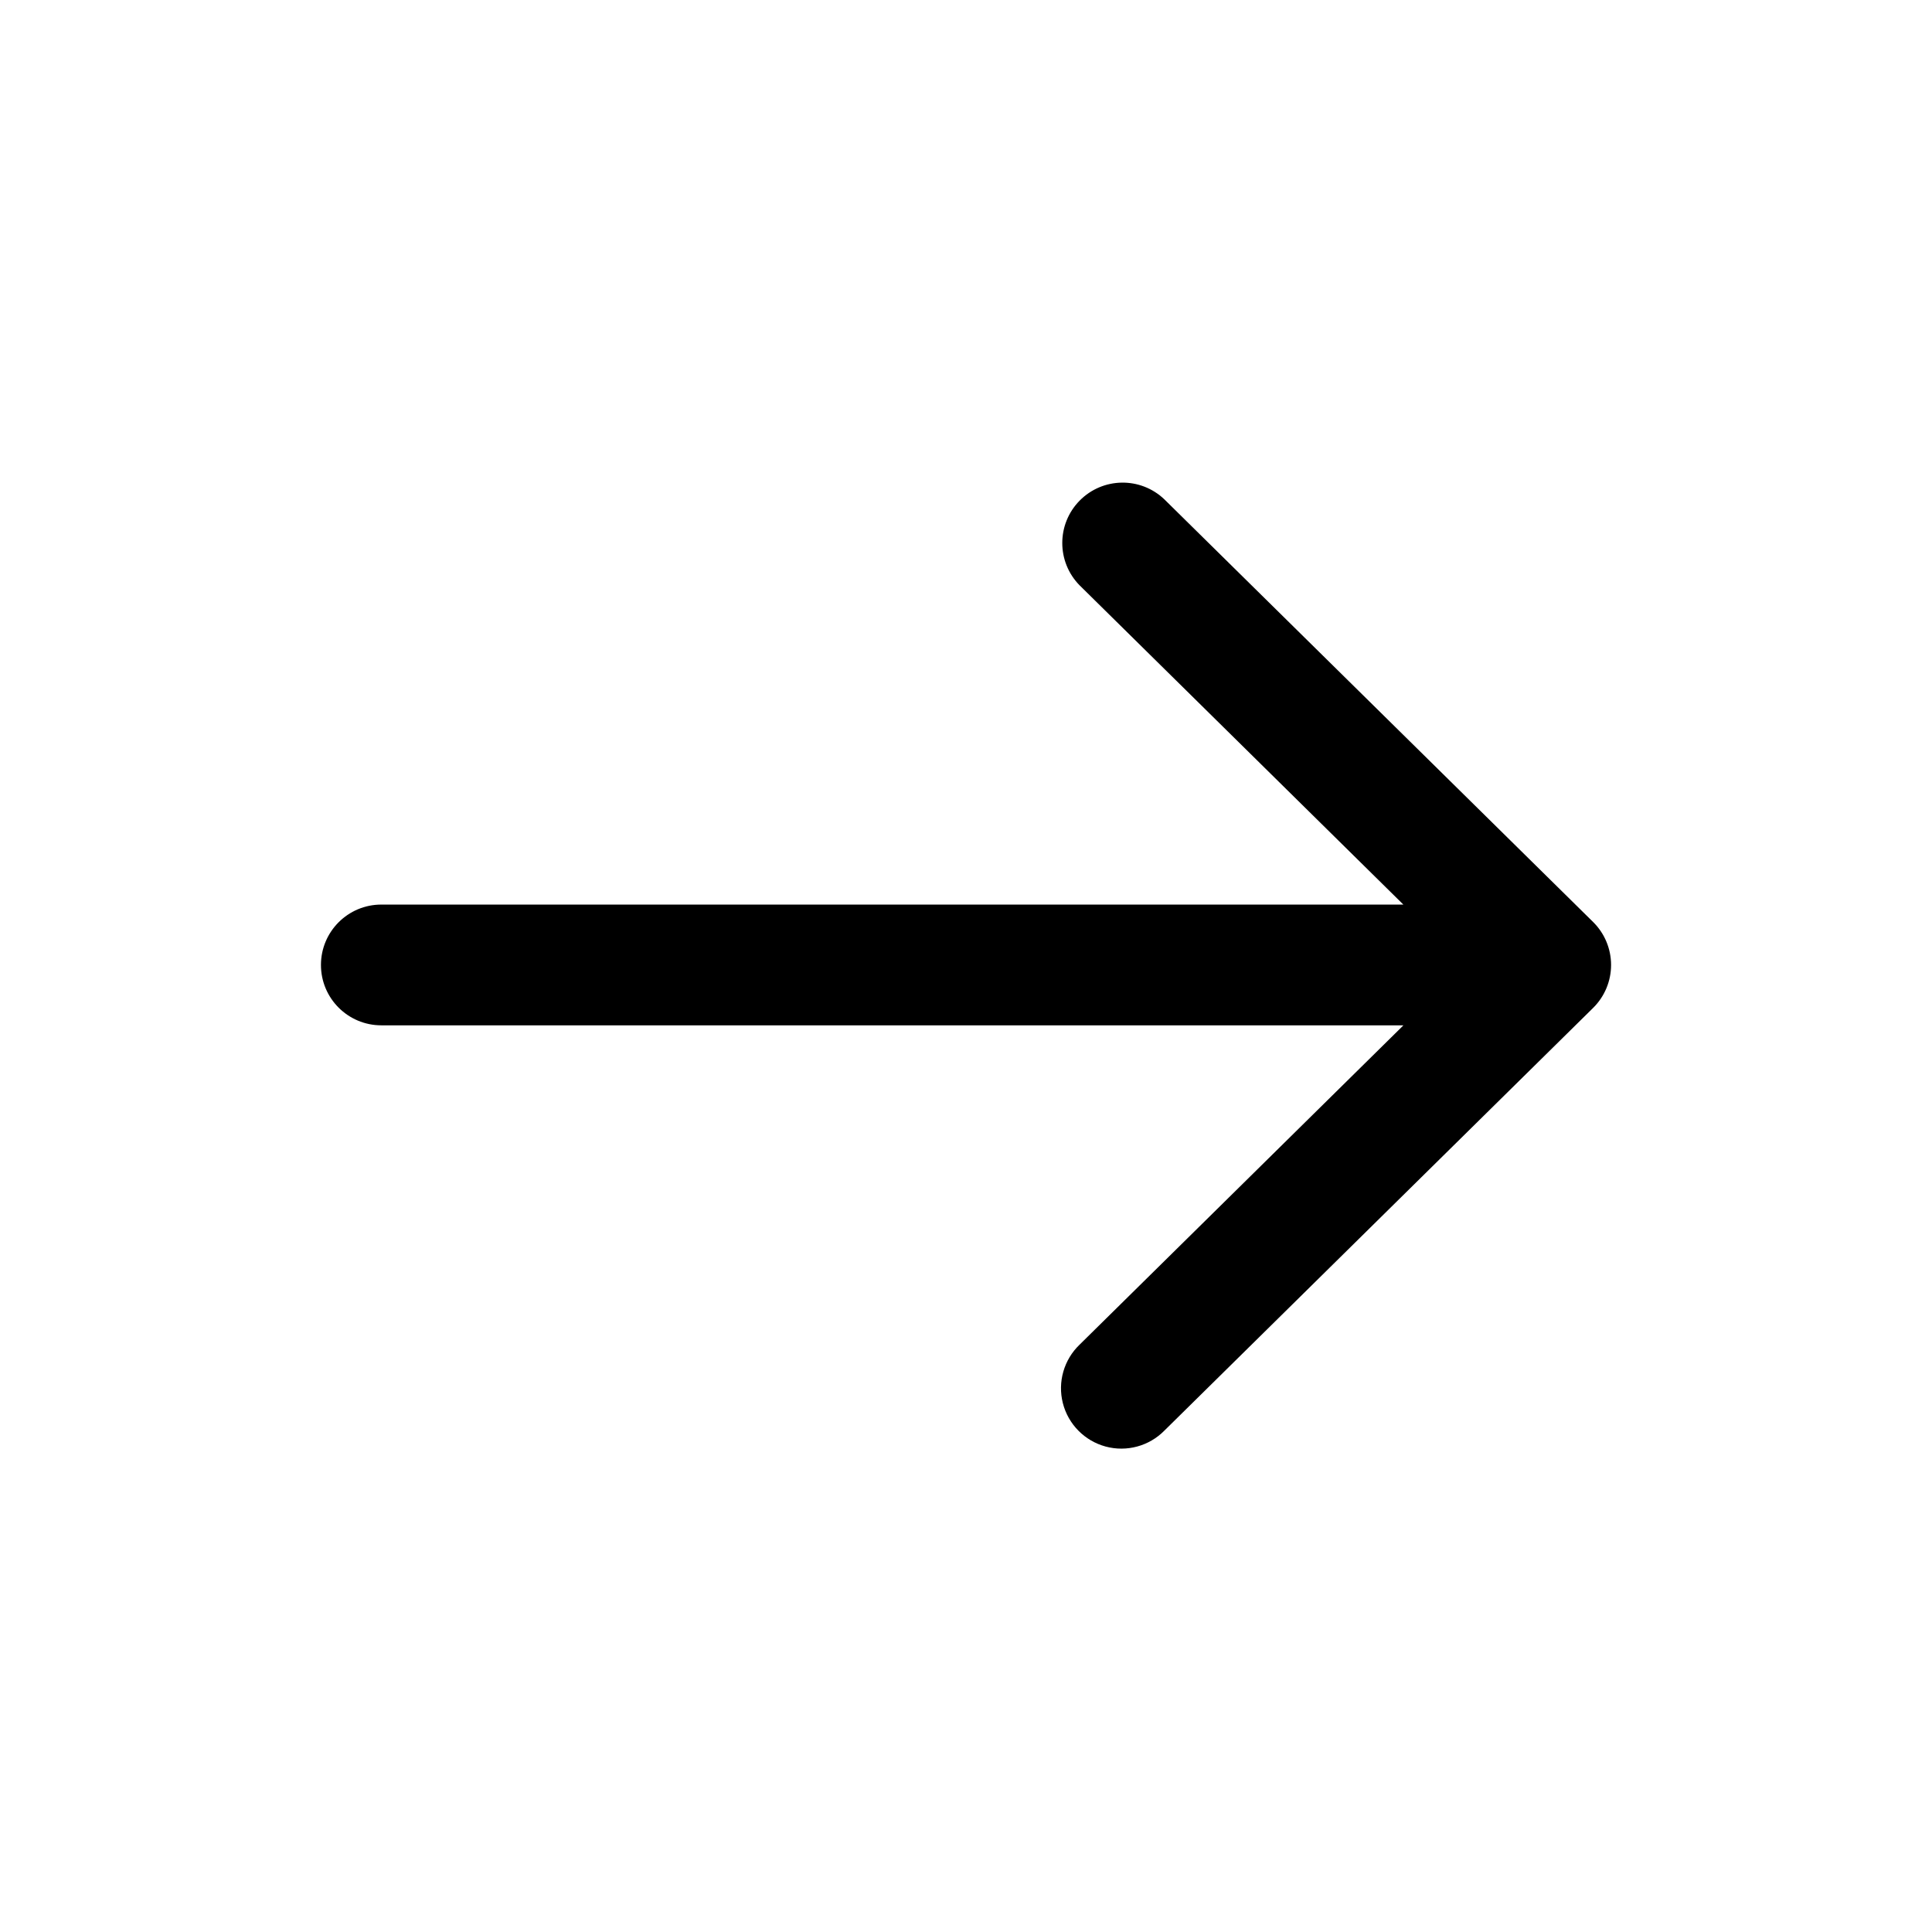
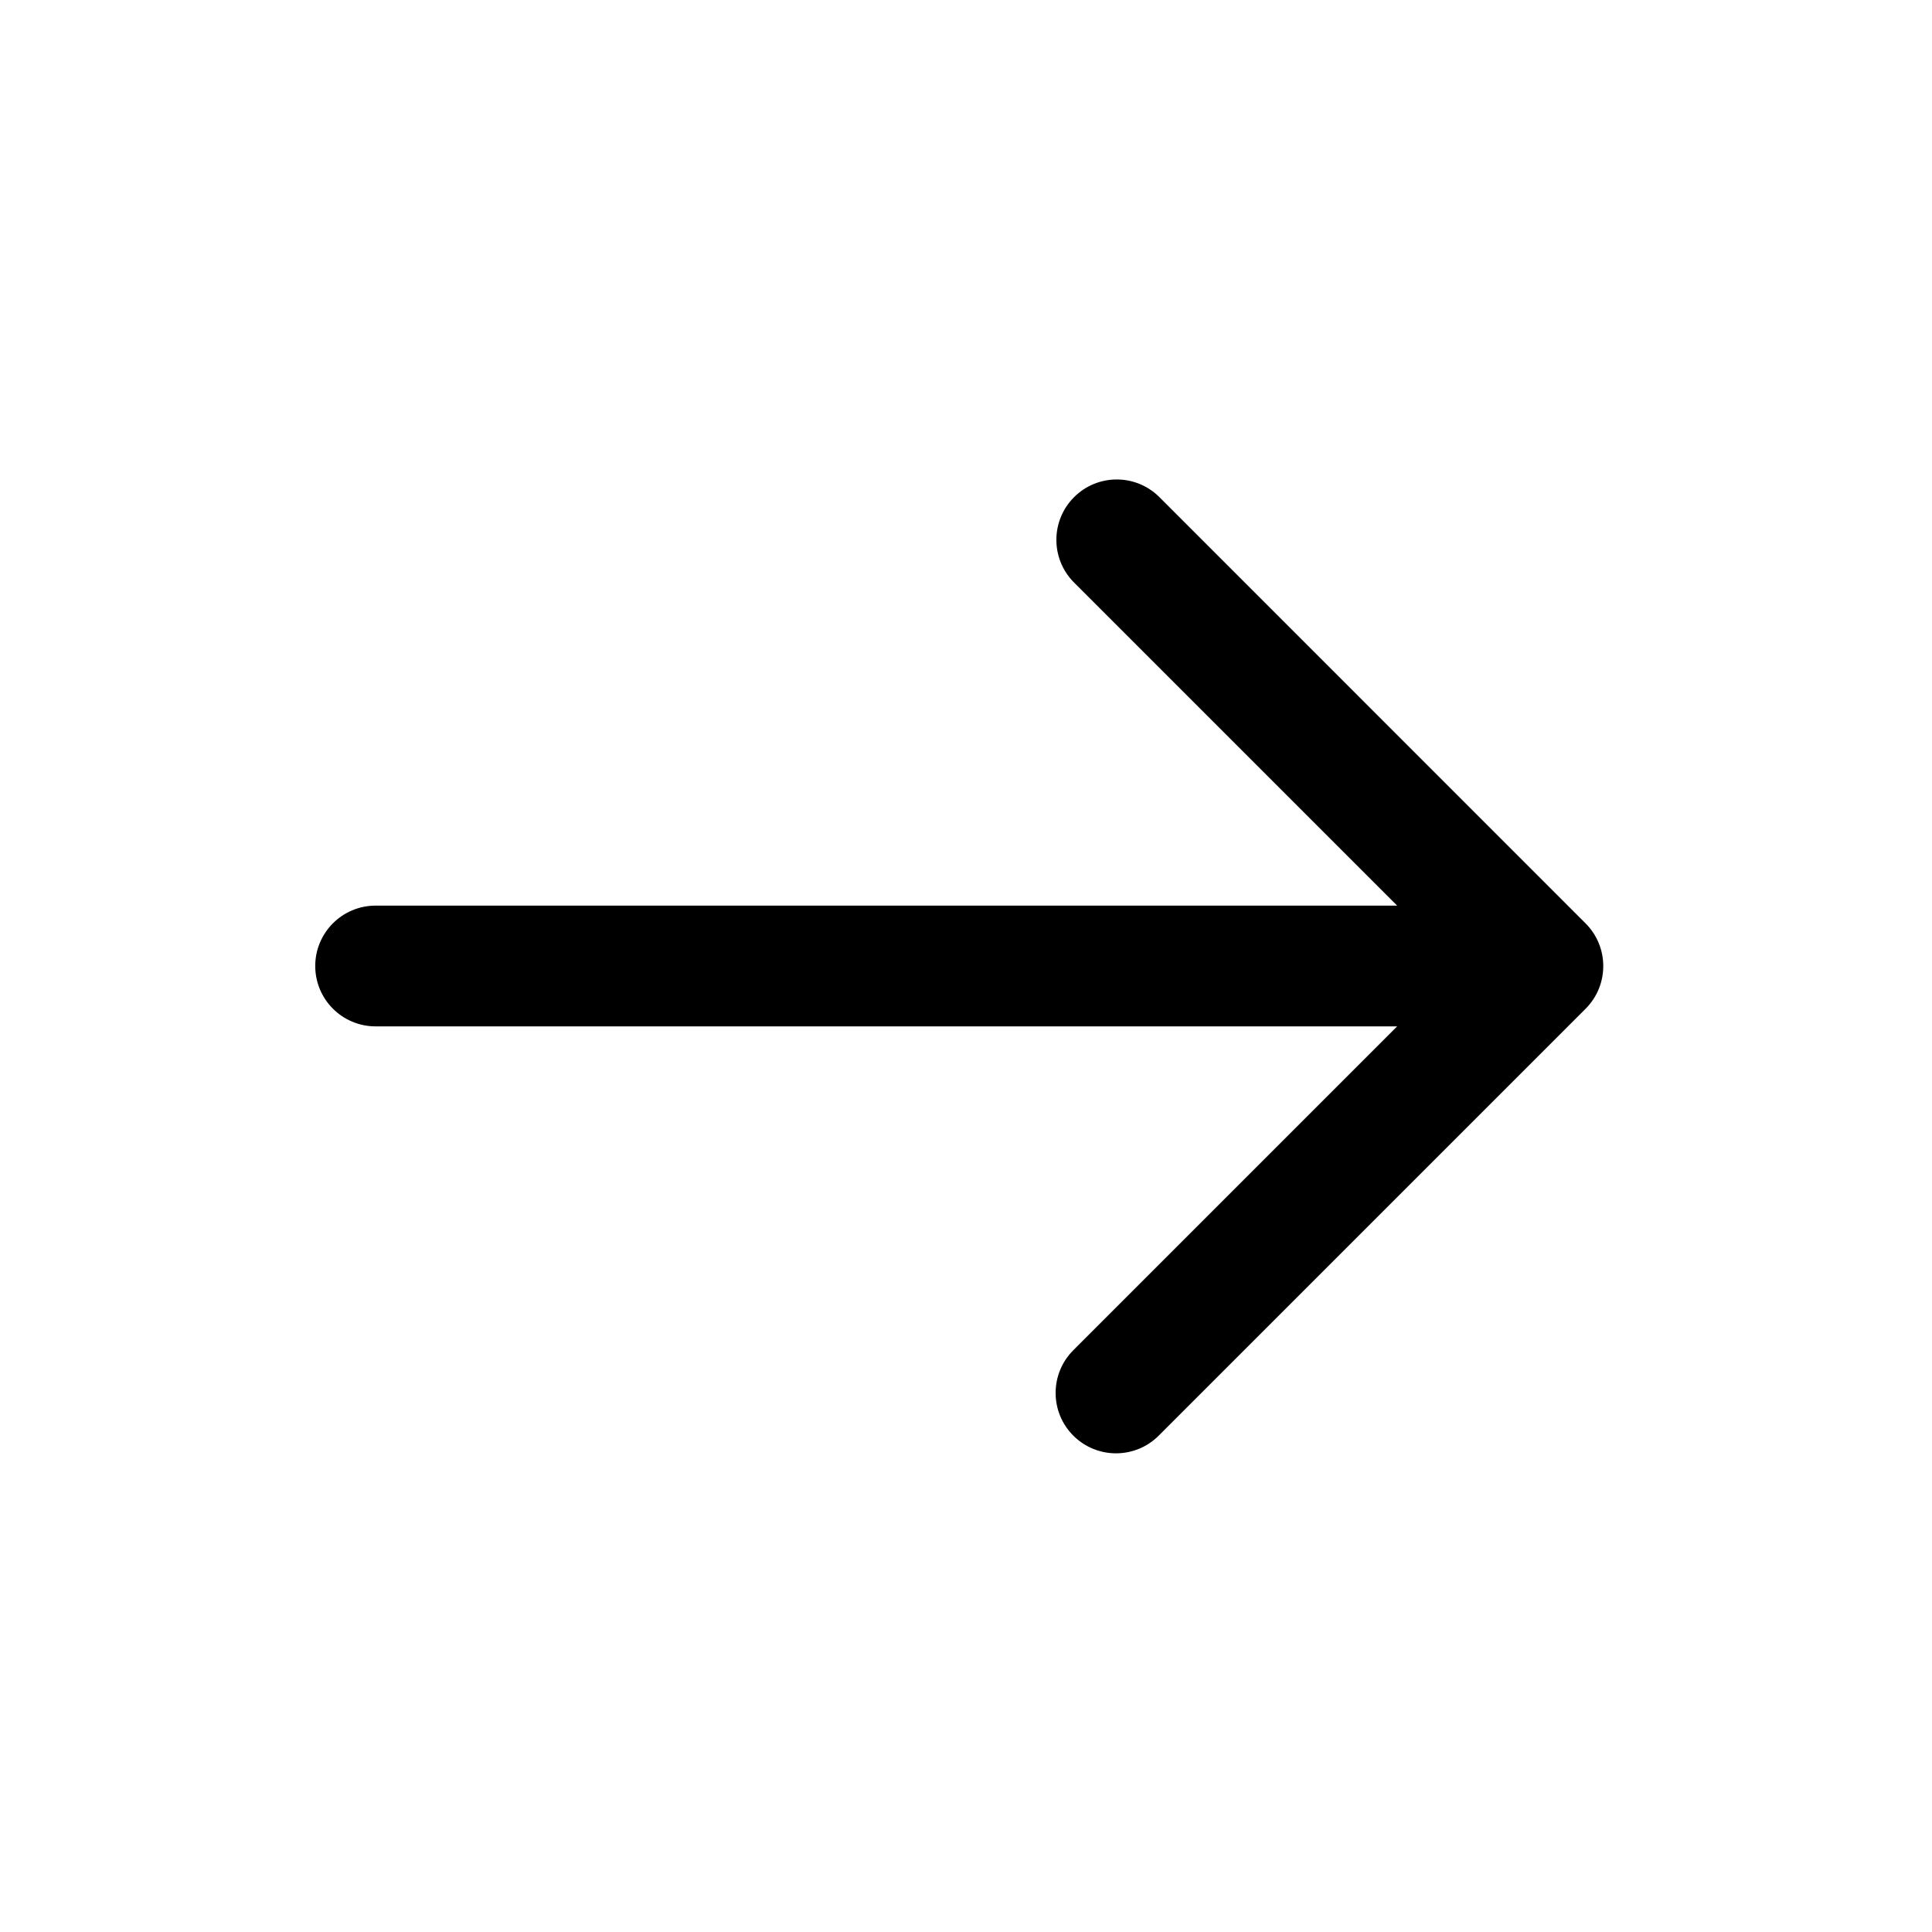
<svg xmlns="http://www.w3.org/2000/svg" id="icons" viewBox="0 0 24 24">
  <defs>
    <style>.cls-1{fill:none;}</style>
  </defs>
-   <rect id="canvas" class="cls-1" x="0.089" width="24" height="24" />
-   <path d="M14.464,6.203a.75.75,0,0,0-1.053,1.068l4.022,3.966H4.737a.75.75,0,0,0,0,1.5H17.434l-4.022,3.966a.75.75,0,1,0,1.053,1.068l5.325-5.25a.75.75,0,0,0,0-1.068Z" />
+   <rect id="canvas" class="cls-1" width="24" height="24" />
+   <path d="M19.696,11.47,14.394,6.167A.75.75,0,0,0,13.333,7.227l4.023,4.023H4.666a.75.75,0,1,0,0,1.5H17.356L13.333,16.773a.75.75,0,1,0,1.061,1.061l5.303-5.303A.75.75,0,0,0,19.696,11.47Z" />
</svg>
